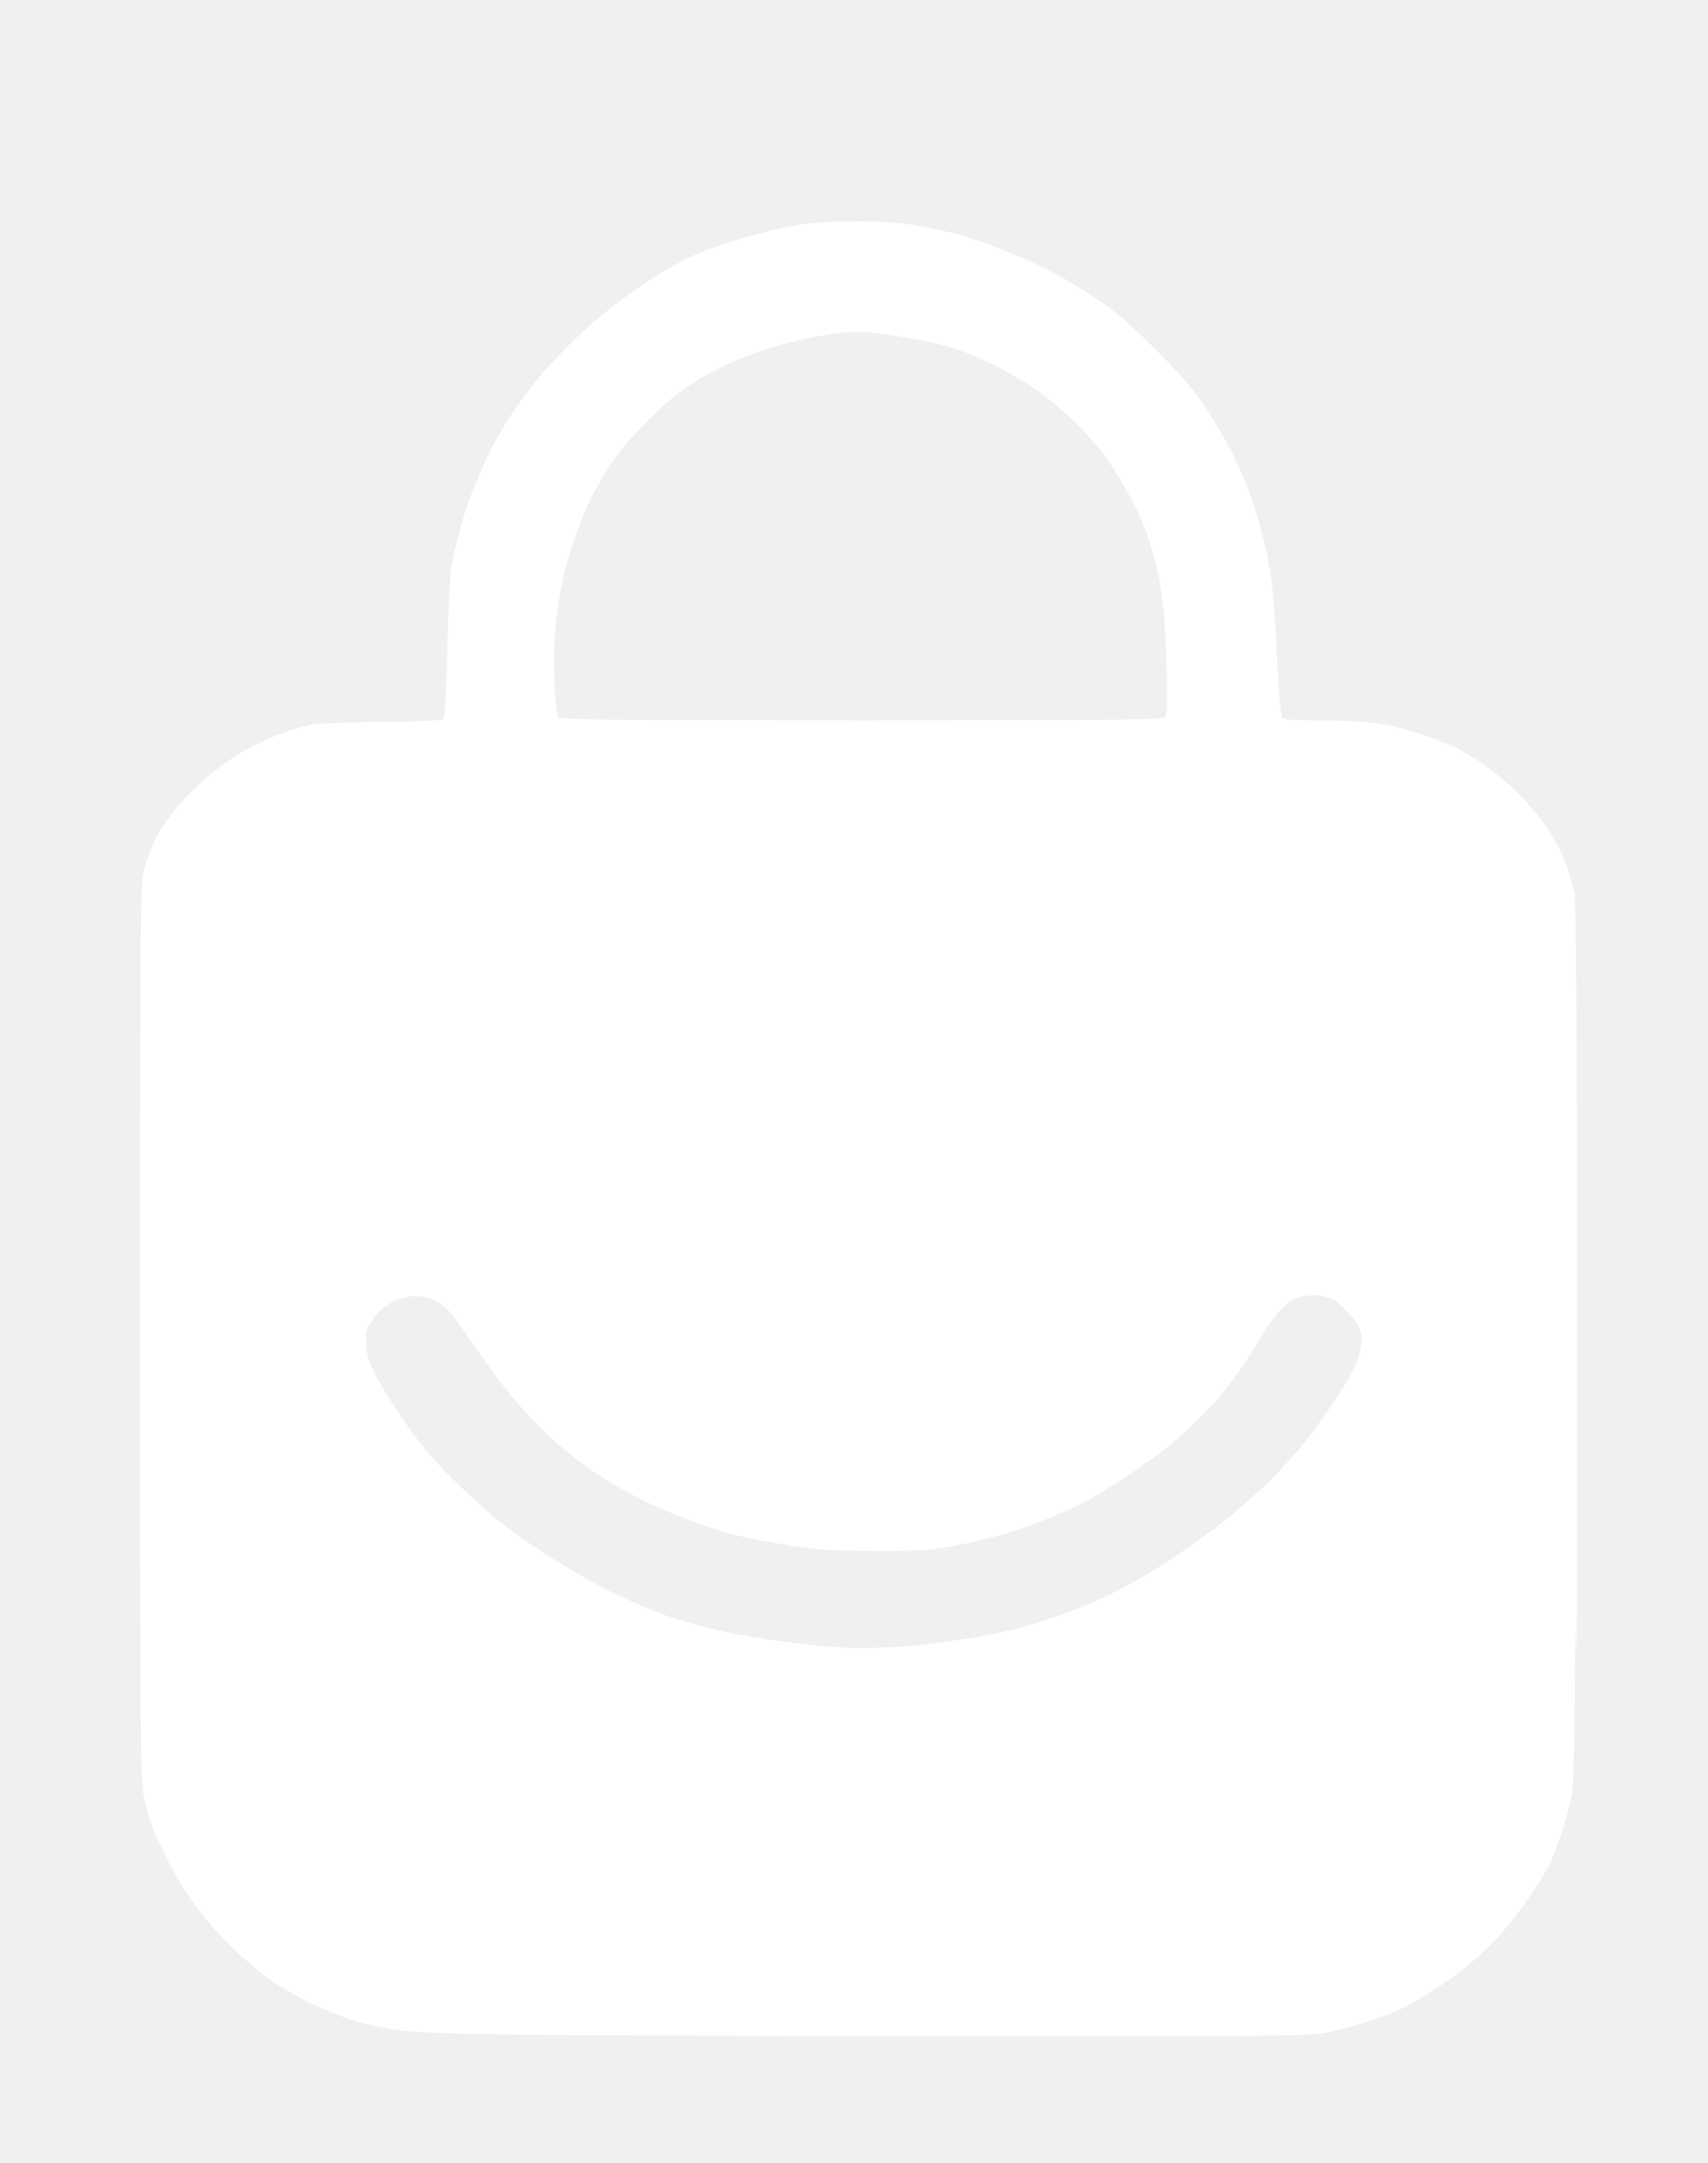
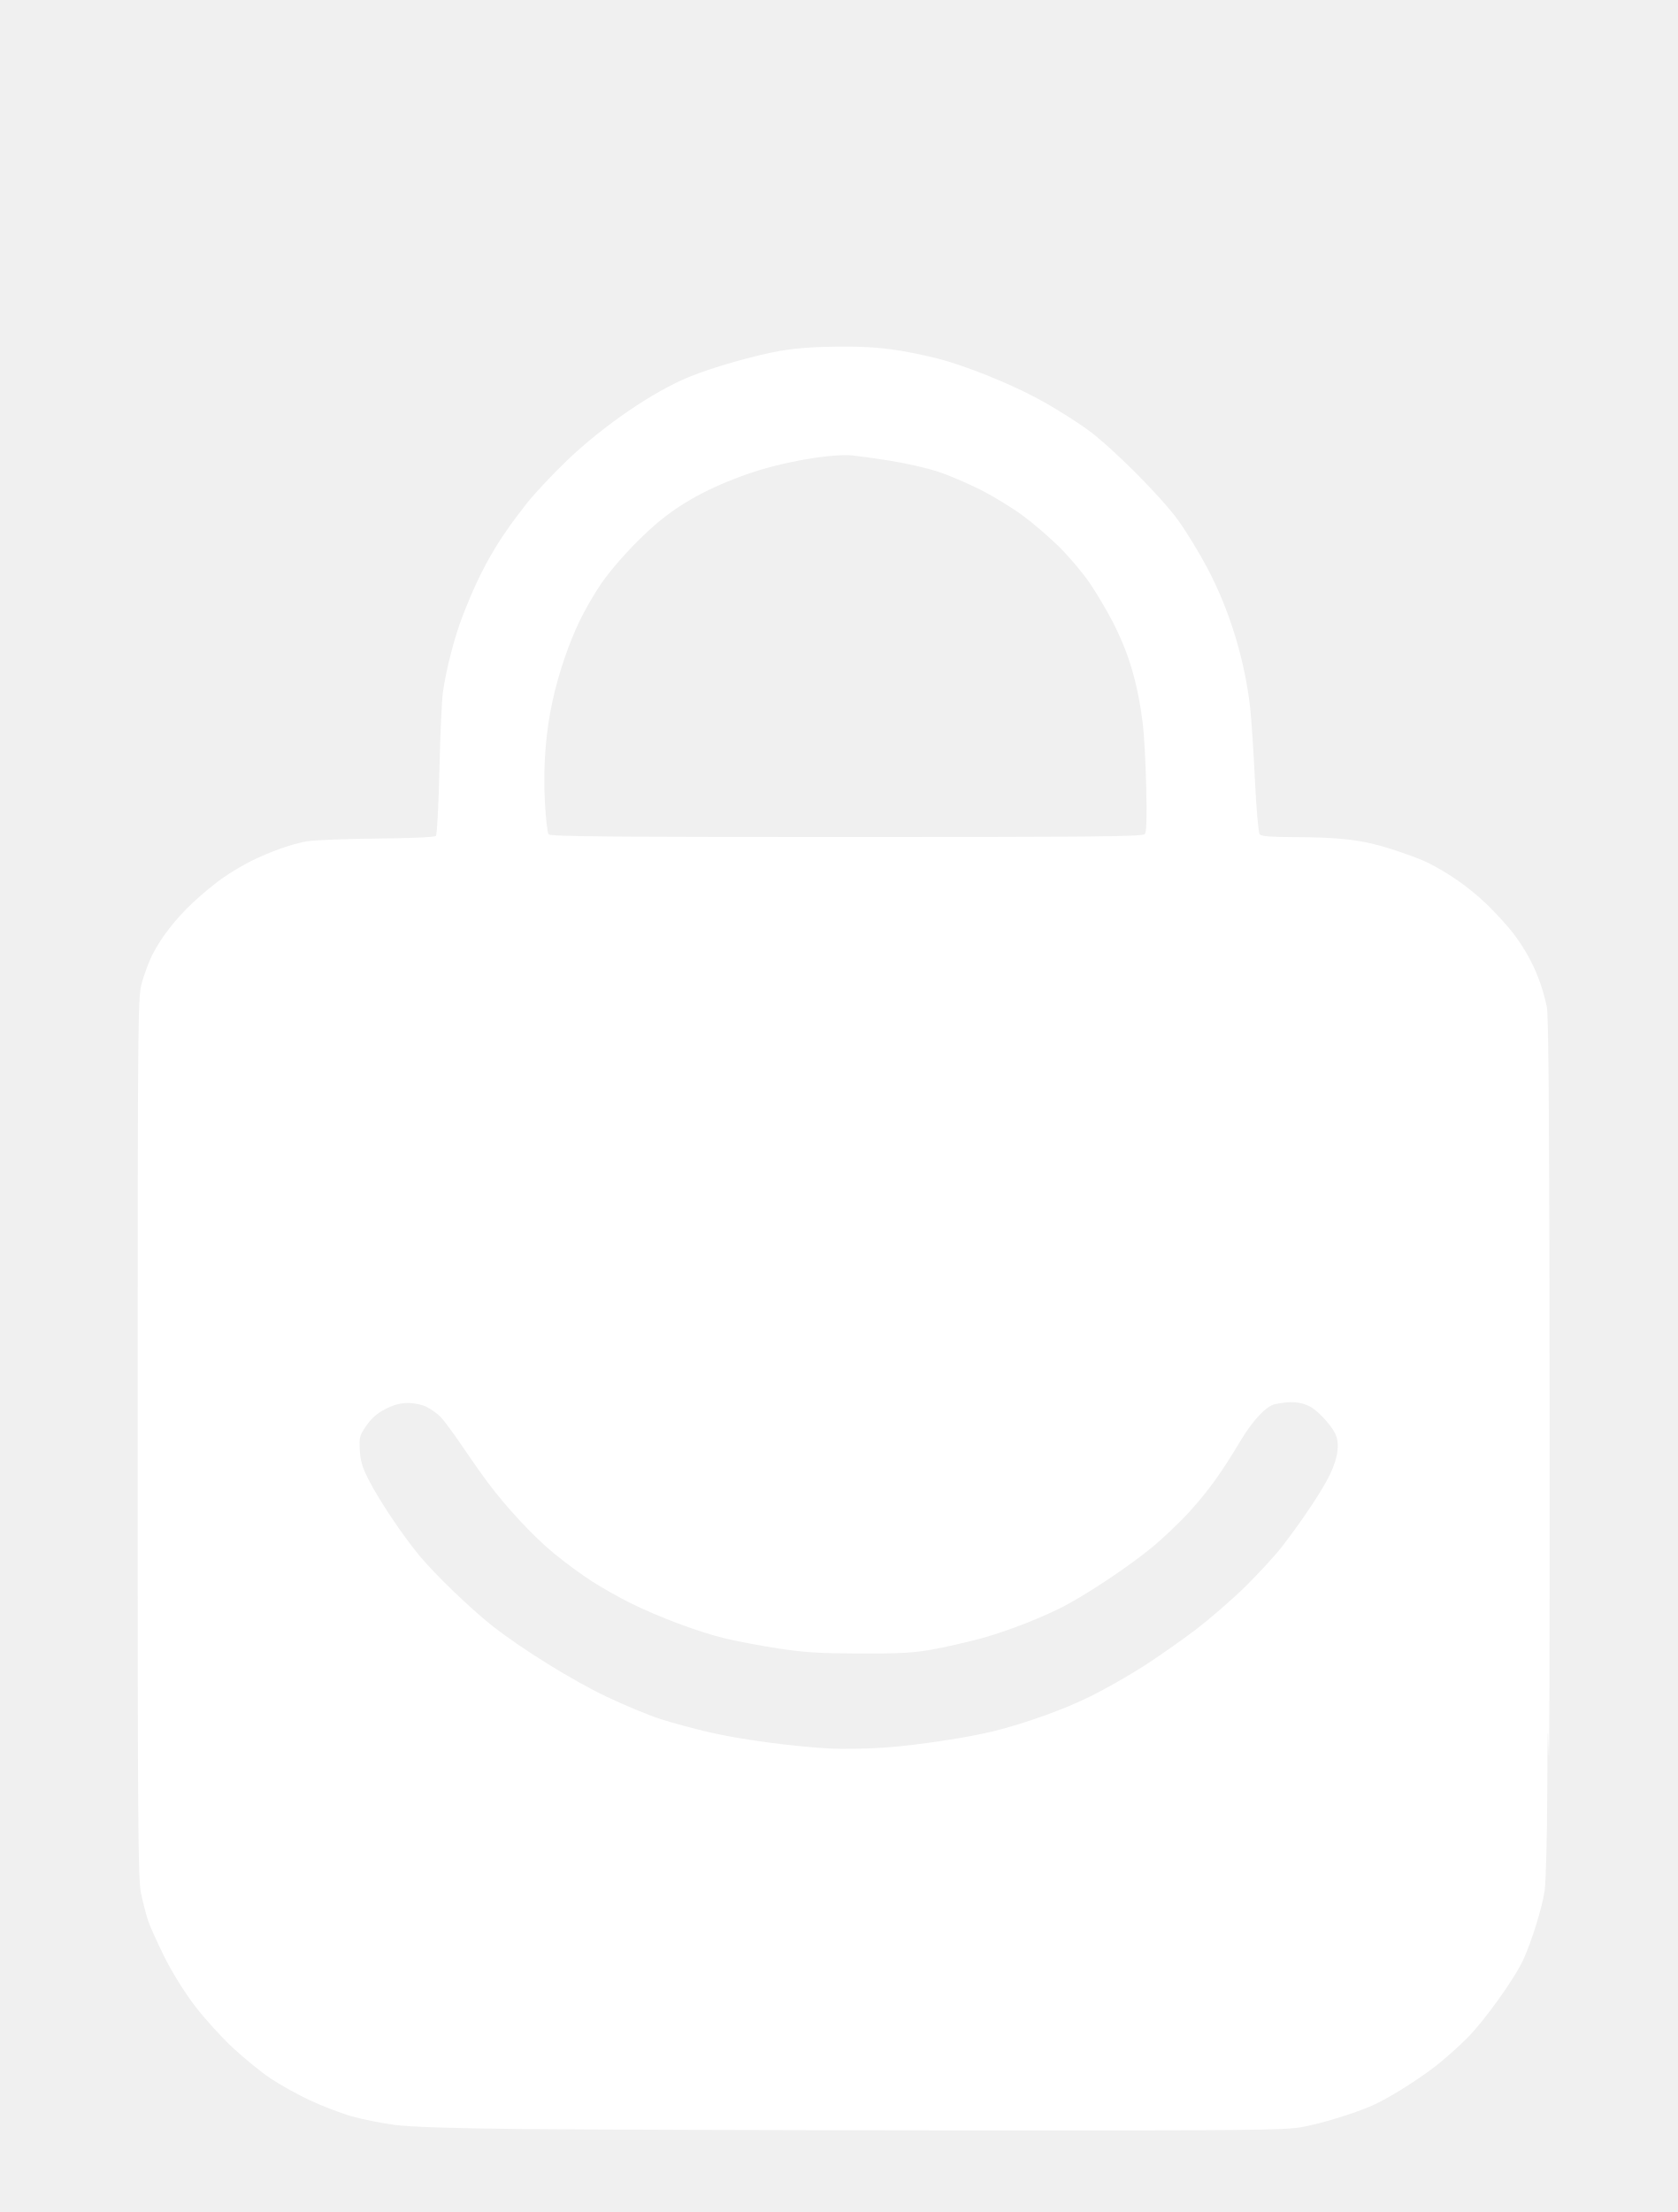
- <svg xmlns="http://www.w3.org/2000/svg" viewBox="0 -10 195 247" role="img" aria-label="Hanut">
-   <g transform="translate(-1413, -864)">
+ <svg xmlns="http://www.w3.org/2000/svg" viewBox="0 0 195 257" role="img" aria-label="Hanut">
+   <g transform="translate(-1413, -839)">
    <path fill="#FFFFFF" fill-rule="evenodd" d="M 1503.737 879.755 C 1500.718 880.277 1495.854 881.665 1493.092 882.792 C 1488.912 884.497 1483.149 888.438 1478.907 892.487 C 1477.245 894.075 1475.128 896.333 1474.207 897.5 C 1470.736 901.897 1468.9 905.105 1466.837 910.375 C 1465.86 912.867 1464.86 916.695 1464.48 919.375 C 1464.345 920.338 1464.156 924.445 1464.065 928.5 C 1463.97 932.555 1463.789 935.987 1463.659 936.122 C 1463.516 936.27 1460.762 936.392 1456.786 936.427 C 1453.136 936.458 1449.469 936.605 1448.638 936.752 C 1446.883 937.065 1444.455 937.925 1442.201 939.032 C 1441.331 939.46 1439.872 940.325 1438.962 940.953 C 1438.049 941.58 1436.46 942.89 1435.427 943.86 C 1433.395 945.77 1431.755 947.878 1430.712 949.915 C 1430.347 950.625 1429.817 952.03 1429.528 953.04 C 1429.008 954.862 1429.005 955.235 1429 1006 C 1428.995 1051.463 1429.039 1057.333 1429.393 1059 C 1429.612 1060.03 1429.977 1061.438 1430.204 1062.125 C 1430.431 1062.812 1431.291 1064.725 1432.114 1066.375 C 1432.989 1068.13 1434.44 1070.465 1435.606 1072 C 1436.702 1073.445 1438.686 1075.637 1440.015 1076.875 C 1441.344 1078.113 1443.302 1079.715 1444.371 1080.435 C 1445.44 1081.155 1447.5 1082.307 1448.951 1082.99 C 1450.403 1083.675 1452.621 1084.525 1453.884 1084.883 C 1455.146 1085.238 1457.385 1085.688 1458.857 1085.88 C 1460.657 1086.115 1465.373 1086.272 1473.266 1086.358 C 1479.718 1086.427 1502.337 1086.5 1523.53 1086.515 C 1558.24 1086.542 1562.285 1086.502 1564.294 1086.135 C 1566.62 1085.708 1570.252 1084.598 1572.46 1083.64 C 1574.233 1082.873 1577.724 1080.698 1579.869 1079.03 C 1580.851 1078.265 1582.481 1076.818 1583.488 1075.81 C 1585.528 1073.772 1589.058 1068.84 1590.05 1066.645 C 1591.052 1064.425 1592.215 1060.662 1592.511 1058.677 C 1592.659 1057.688 1592.797 1052.545 1592.817 1047.25 C 1592.845 1039.47 1592.878 1038.607 1592.99 1042.75 C 1593.067 1045.57 1593.113 1027.512 1593.092 1002.625 C 1593.067 970.205 1592.975 956.985 1592.771 956 C 1592.108 952.823 1590.876 950.11 1588.912 947.5 C 1588.239 946.607 1586.791 945.018 1585.691 943.973 C 1583.702 942.078 1581.277 940.383 1578.846 939.188 C 1578.145 938.843 1576.253 938.142 1574.638 937.63 C 1571.305 936.573 1568.818 936.272 1563.256 936.26 C 1560.693 936.252 1559.579 936.16 1559.393 935.938 C 1559.25 935.765 1559.002 932.925 1558.844 929.625 C 1558.686 926.325 1558.436 922.555 1558.291 921.25 C 1557.669 915.685 1555.906 909.917 1553.343 905.052 C 1552.423 903.305 1550.9 900.807 1549.959 899.5 C 1547.937 896.69 1542.203 890.953 1539.35 888.885 C 1538.248 888.085 1536.068 886.703 1534.504 885.812 C 1531.477 884.088 1527.116 882.227 1523.293 881.03 C 1522.005 880.627 1519.534 880.062 1517.797 879.775 C 1515.435 879.382 1513.604 879.257 1510.529 879.272 C 1507.739 879.285 1505.556 879.443 1503.74 879.757 Z M 1516.489 892.537 C 1518.243 892.812 1520.707 893.375 1521.969 893.785 C 1523.229 894.195 1525.479 895.152 1526.968 895.91 C 1528.457 896.667 1530.651 898.007 1531.844 898.885 C 1533.038 899.762 1534.958 901.415 1536.111 902.555 C 1537.264 903.695 1538.858 905.583 1539.651 906.752 C 1540.444 907.922 1541.632 909.925 1542.293 911.205 C 1544.2 914.91 1545.208 918.305 1545.812 923.085 C 1545.963 924.275 1546.144 927.573 1546.21 930.41 C 1546.297 934.057 1546.248 935.67 1546.044 935.91 C 1545.802 936.198 1540.171 936.252 1511.388 936.252 C 1484.204 936.252 1476.967 936.188 1476.757 935.94 C 1476.612 935.767 1476.413 933.995 1476.316 932.002 C 1476.117 927.953 1476.428 923.992 1477.234 920.345 C 1477.936 917.172 1479.091 913.78 1480.381 911.105 C 1480.983 909.855 1482.09 907.943 1482.837 906.855 C 1484.281 904.757 1486.887 901.915 1489.19 899.927 C 1492.039 897.47 1495.51 895.58 1500.039 894.017 C 1504.005 892.65 1509.631 891.677 1512.153 891.922 C 1512.783 891.985 1514.734 892.26 1516.489 892.535 Z M 1565.2 1002.393 C 1566.064 1002.825 1567.597 1004.438 1568.133 1005.482 C 1568.729 1006.643 1568.538 1008.273 1567.564 1010.31 C 1566.714 1012.09 1564.45 1015.5 1562.042 1018.628 C 1561.196 1019.727 1559.234 1021.865 1557.687 1023.378 C 1556.138 1024.89 1553.55 1027.13 1551.938 1028.357 C 1550.324 1029.583 1547.628 1031.473 1545.945 1032.557 C 1544.262 1033.643 1541.451 1035.24 1539.697 1036.107 C 1536.682 1037.6 1532.166 1039.225 1528.475 1040.14 C 1525.514 1040.875 1519.763 1041.745 1515.979 1042.03 C 1513.918 1042.185 1510.983 1042.235 1509.348 1042.145 C 1504.923 1041.897 1498.983 1041.09 1495.367 1040.248 C 1493.589 1039.833 1491.044 1039.143 1489.71 1038.713 C 1488.379 1038.282 1485.566 1037.115 1483.462 1036.117 C 1479.591 1034.282 1473.552 1030.535 1470.201 1027.887 C 1467.658 1025.88 1463.578 1021.948 1461.754 1019.755 C 1459.806 1017.41 1457.151 1013.453 1455.881 1011 C 1455.121 1009.535 1454.889 1008.777 1454.817 1007.505 C 1454.73 1006.003 1454.786 1005.787 1455.577 1004.64 C 1456.174 1003.773 1456.842 1003.19 1457.798 1002.703 C 1458.755 1002.215 1459.545 1002.005 1460.423 1002.005 C 1461.157 1002.005 1462.07 1002.203 1462.626 1002.482 C 1463.146 1002.745 1463.878 1003.28 1464.251 1003.67 C 1464.623 1004.06 1465.727 1005.562 1466.704 1007.005 C 1467.681 1008.45 1469.04 1010.375 1469.724 1011.287 C 1471.932 1014.23 1474.99 1017.508 1477.344 1019.45 C 1478.606 1020.492 1480.601 1021.96 1481.776 1022.713 C 1482.952 1023.465 1484.959 1024.6 1486.24 1025.235 C 1489.512 1026.865 1494.24 1028.633 1497.236 1029.353 C 1498.639 1029.688 1501.452 1030.218 1503.485 1030.53 C 1506.499 1030.992 1508.267 1031.1 1513.048 1031.113 C 1519.271 1031.13 1520.171 1031.025 1526.129 1029.59 C 1528.952 1028.91 1533.094 1027.373 1536.146 1025.875 C 1538.855 1024.545 1544.012 1021.14 1546.84 1018.815 C 1548.174 1017.72 1550.166 1015.823 1551.27 1014.6 C 1553.476 1012.157 1554.942 1010.117 1557.123 1006.475 C 1558.592 1004.02 1560.142 1002.362 1561.18 1002.143 C 1562.938 1001.768 1564.095 1001.84 1565.205 1002.395 Z" />
  </g>
</svg>
